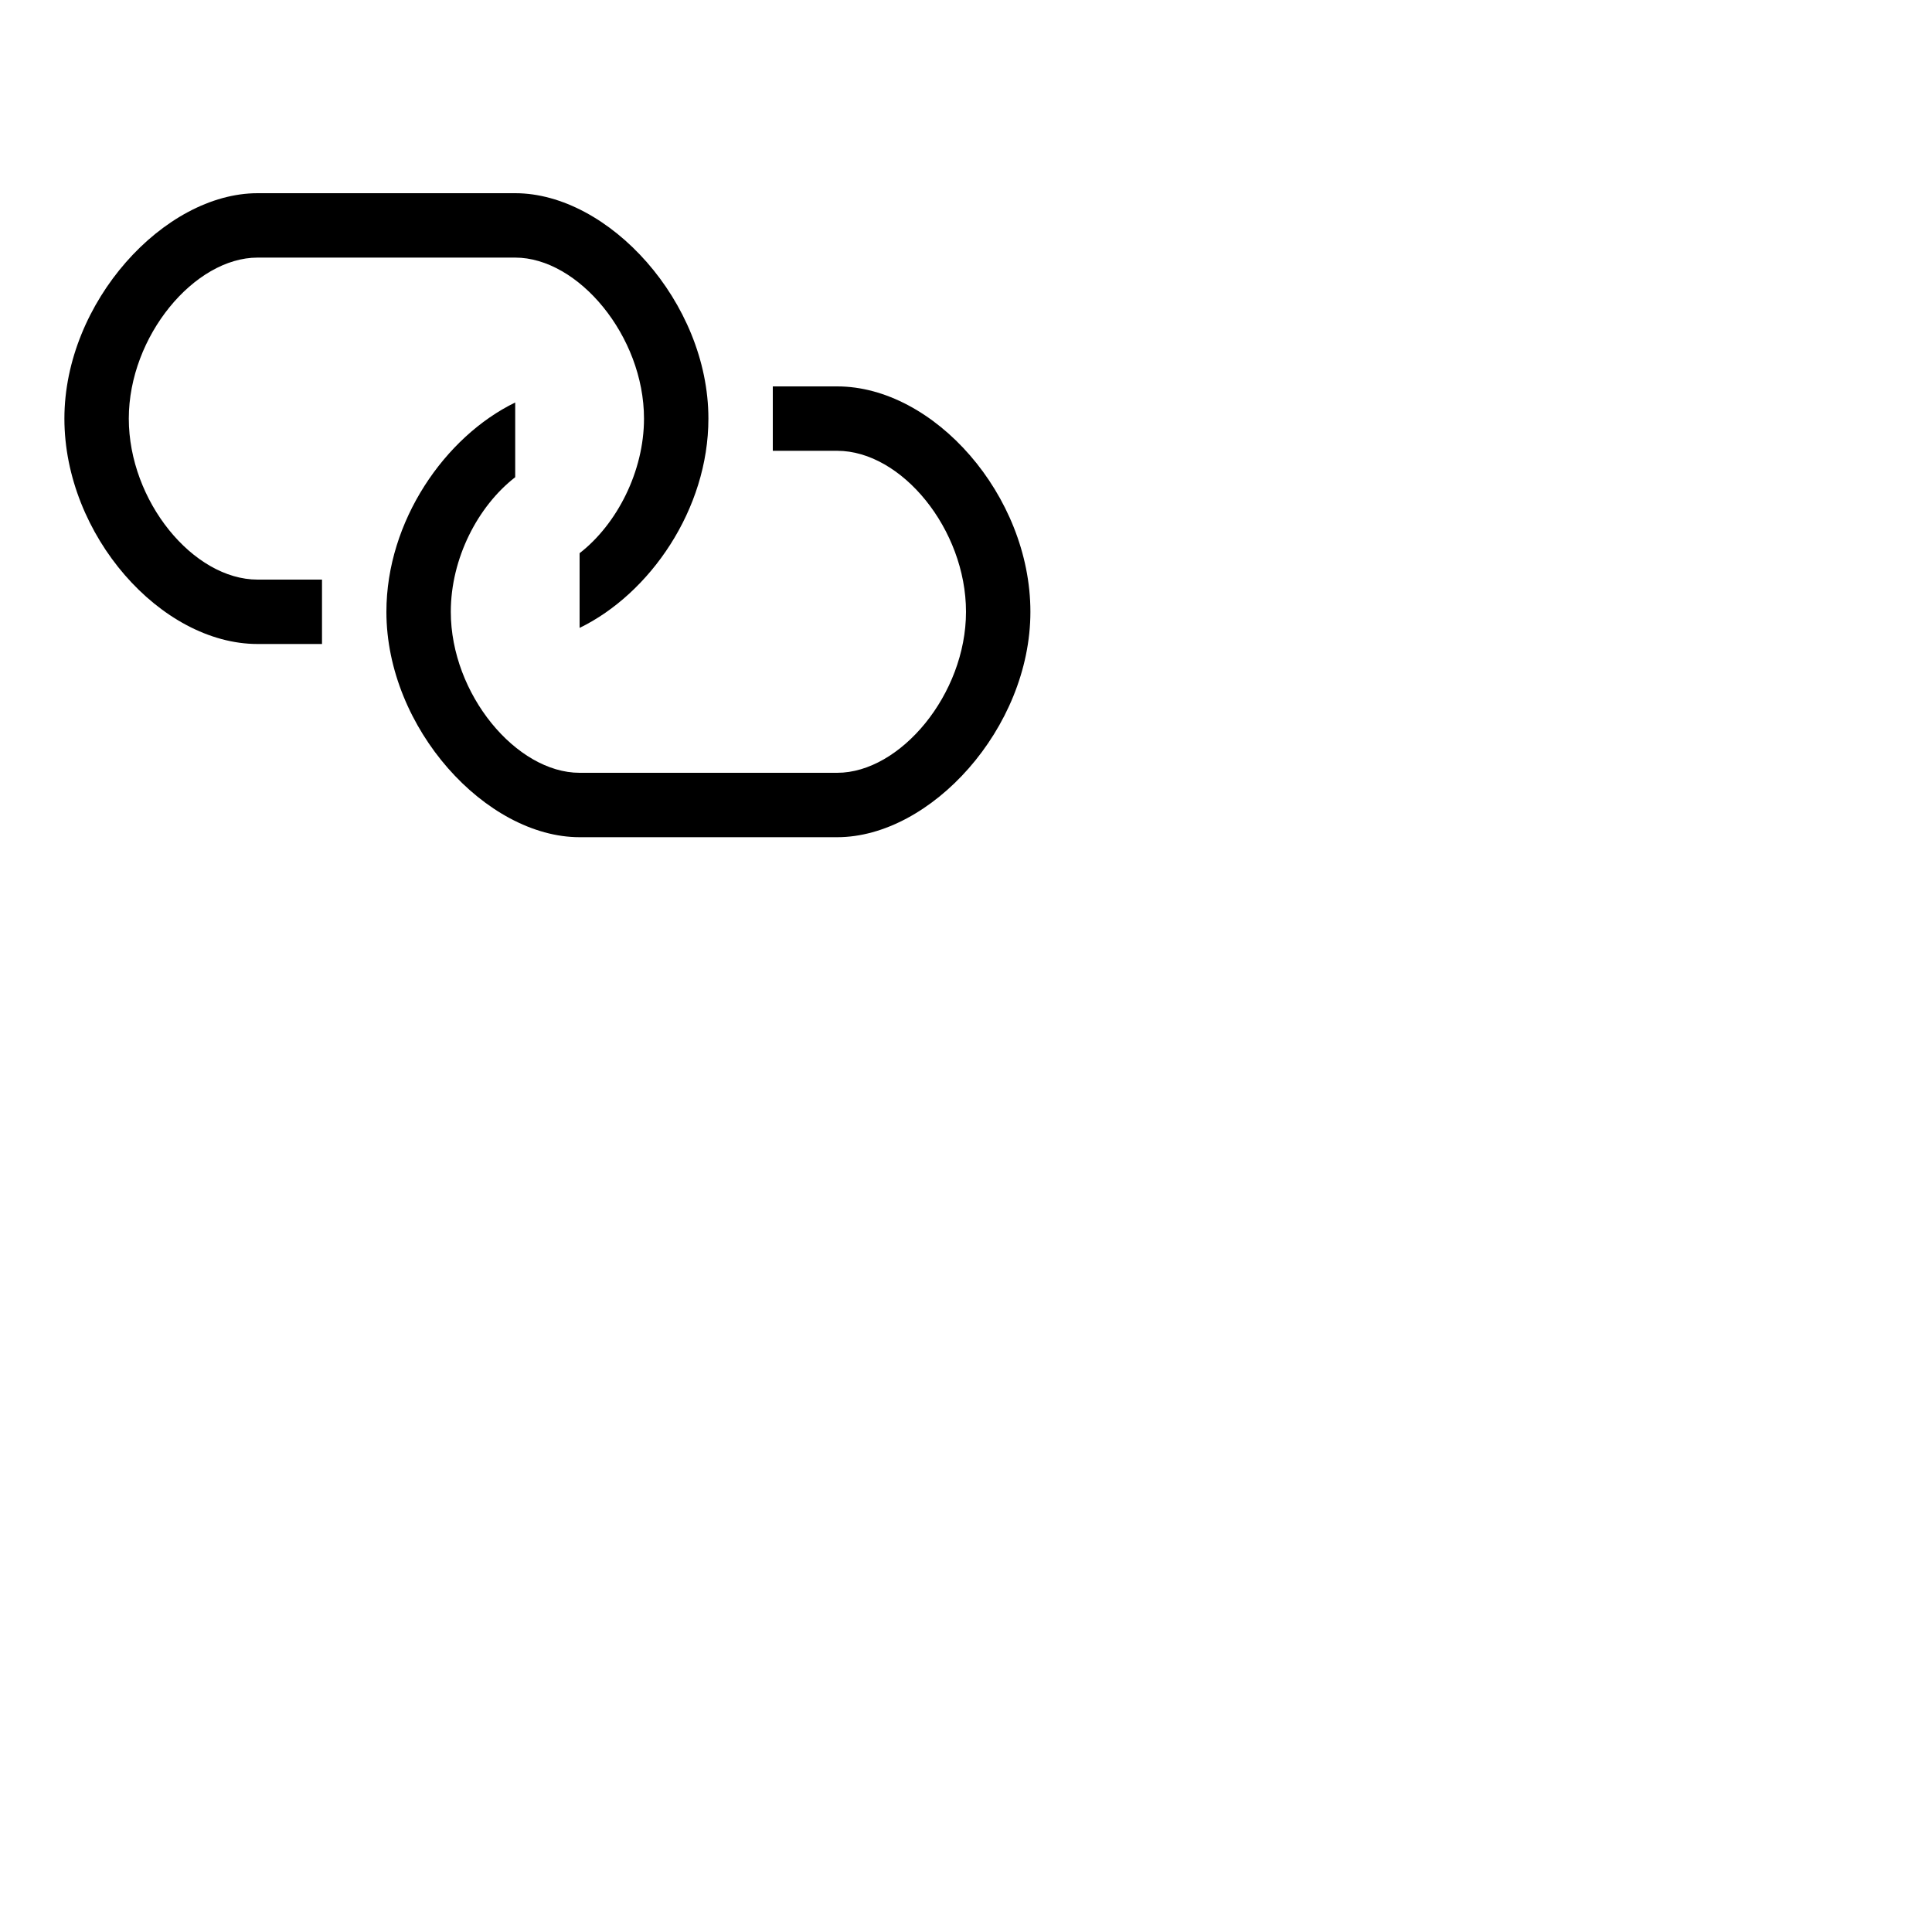
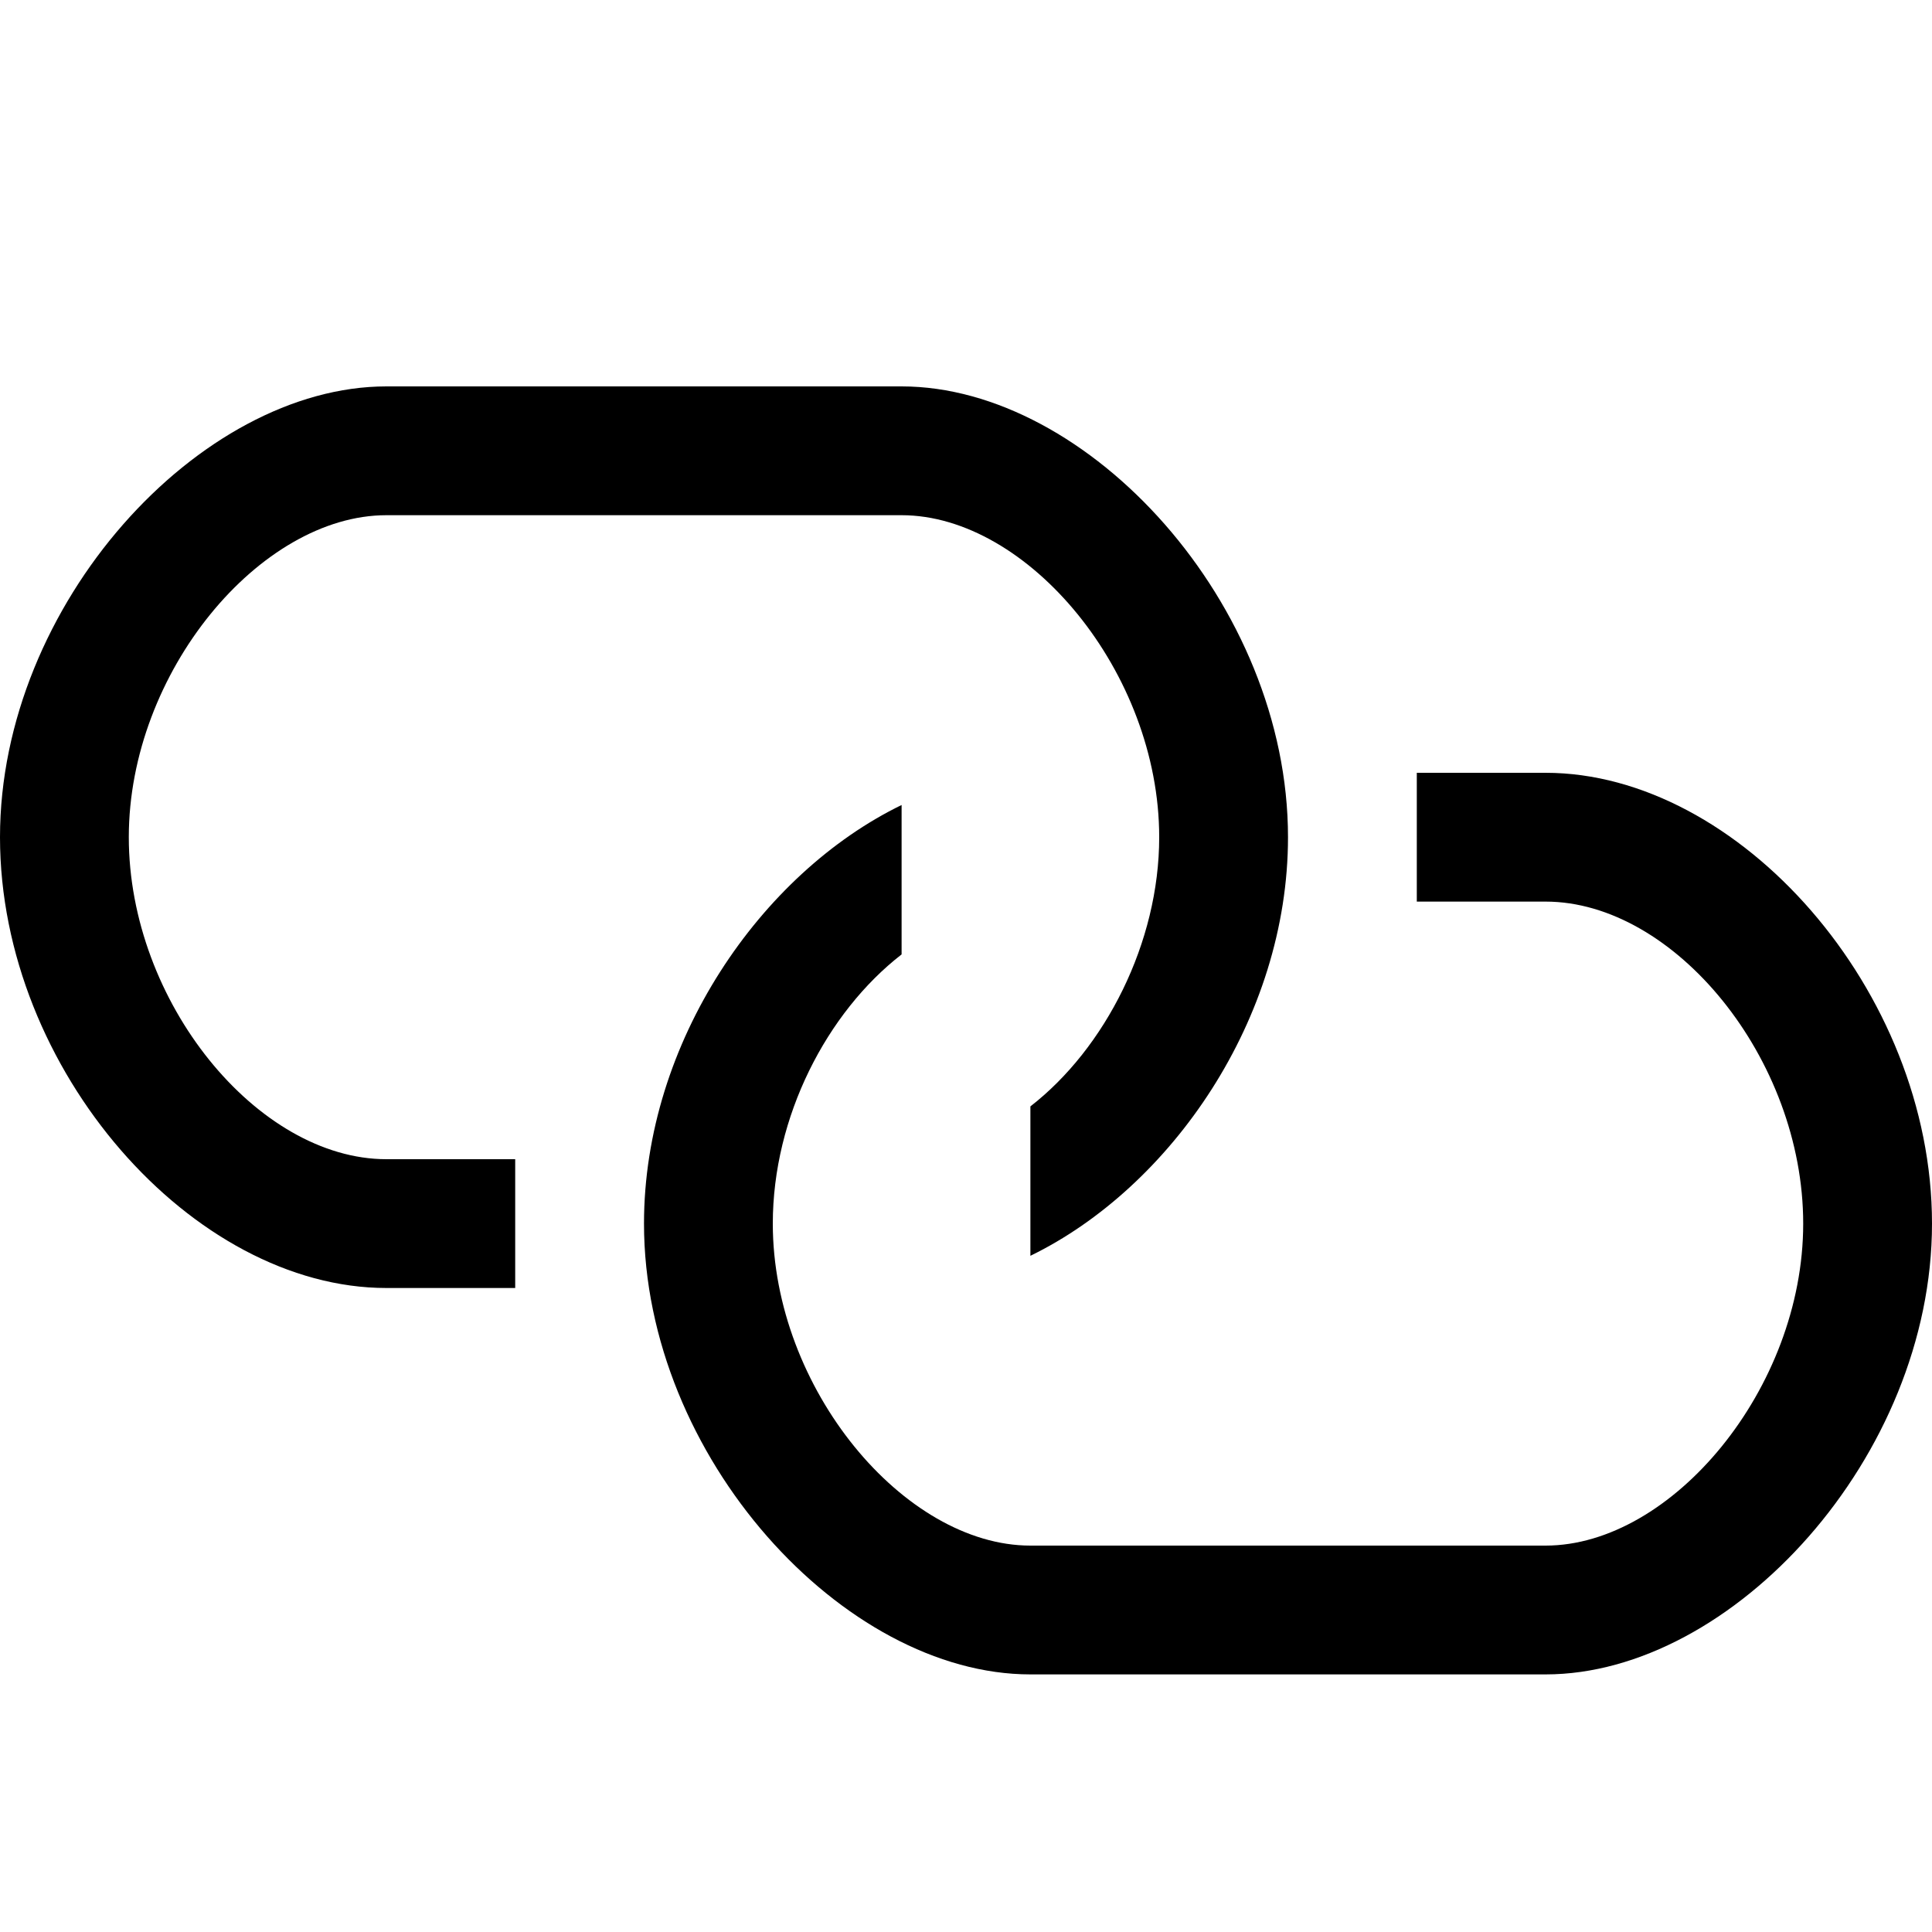
- <svg xmlns="http://www.w3.org/2000/svg" width="30" height="30" fill="black" viewBox="0 0 30 30">
-   <path fill-rule="evenodd" d="M4 9h1v1H4c-1.5 0-3-1.69-3-3.5S2.55 3 4 3h4c1.45 0 3 1.69 3 3.5 0 1.41-.91 2.72-2 3.25V8.59c.58-.45 1-1.27 1-2.09C10 5.22 8.98 4 8 4H4c-.98 0-2 1.22-2 2.5S3 9 4 9zm9-3h-1v1h1c1 0 2 1.22 2 2.5S13.98 12 13 12H9c-.98 0-2-1.22-2-2.5 0-.83.42-1.64 1-2.09V6.25c-1.09.53-2 1.84-2 3.25C6 11.31 7.55 13 9 13h4c1.45 0 3-1.69 3-3.5S14.5 6 13 6z" />
+ <svg xmlns="http://www.w3.org/2000/svg" width="15" height="15" viewBox="0 0 15 15" fill="none">
+   <path fill-rule="evenodd" clip-rule="evenodd" d="M3 9H4V10H3C1.5 10 0 8.31 0 6.5C0 4.69 1.55 3 3 3H7C8.45 3 10 4.69 10 6.5C10 7.91 9.09 9.22 8 9.75V8.59C8.58 8.14 9 7.32 9 6.5C9 5.22 7.98 4 7 4H3C2.02 4 1 5.22 1 6.5C1 7.78 2 9 3 9ZM12 6H11V7H12C13 7 14 8.22 14 9.5C14 10.78 12.98 12 12 12H8C7.02 12 6 10.78 6 9.5C6 8.67 6.42 7.86 7 7.41V6.25C5.91 6.78 5 8.09 5 9.5C5 11.31 6.55 13 8 13H12C13.45 13 15 11.31 15 9.5C15 7.69 13.5 6 12 6Z" fill="black" />
</svg>
